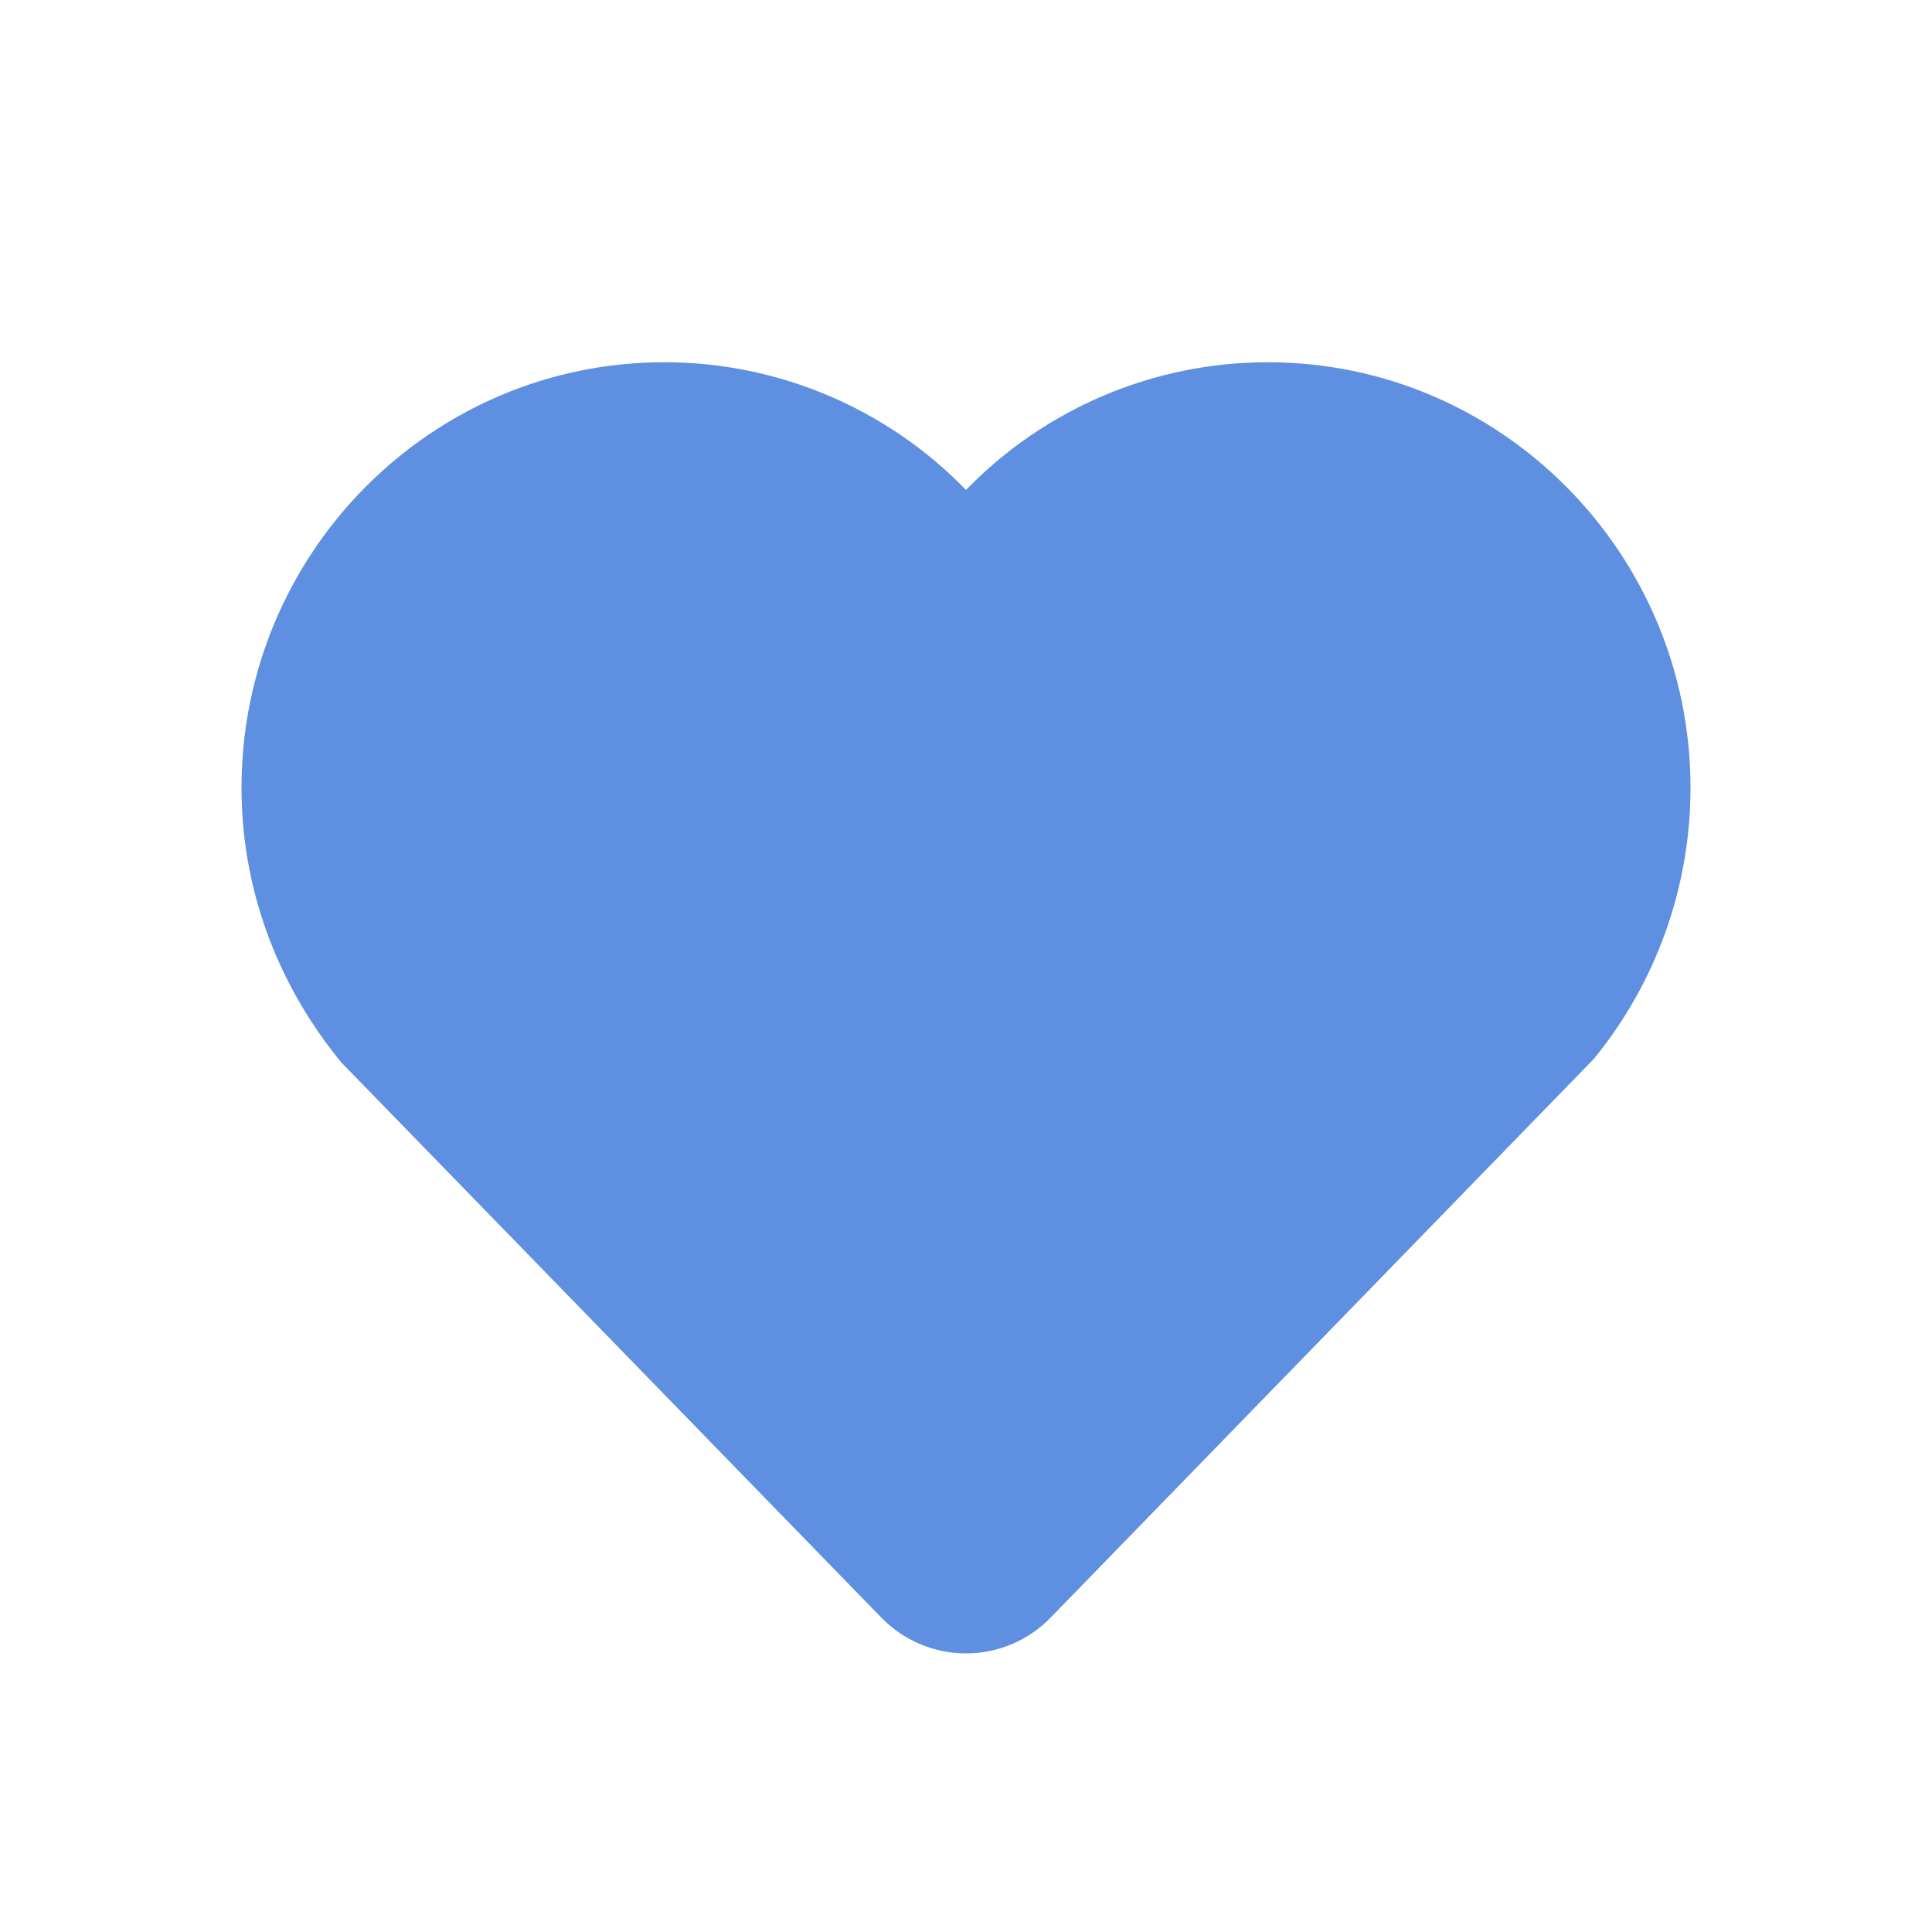
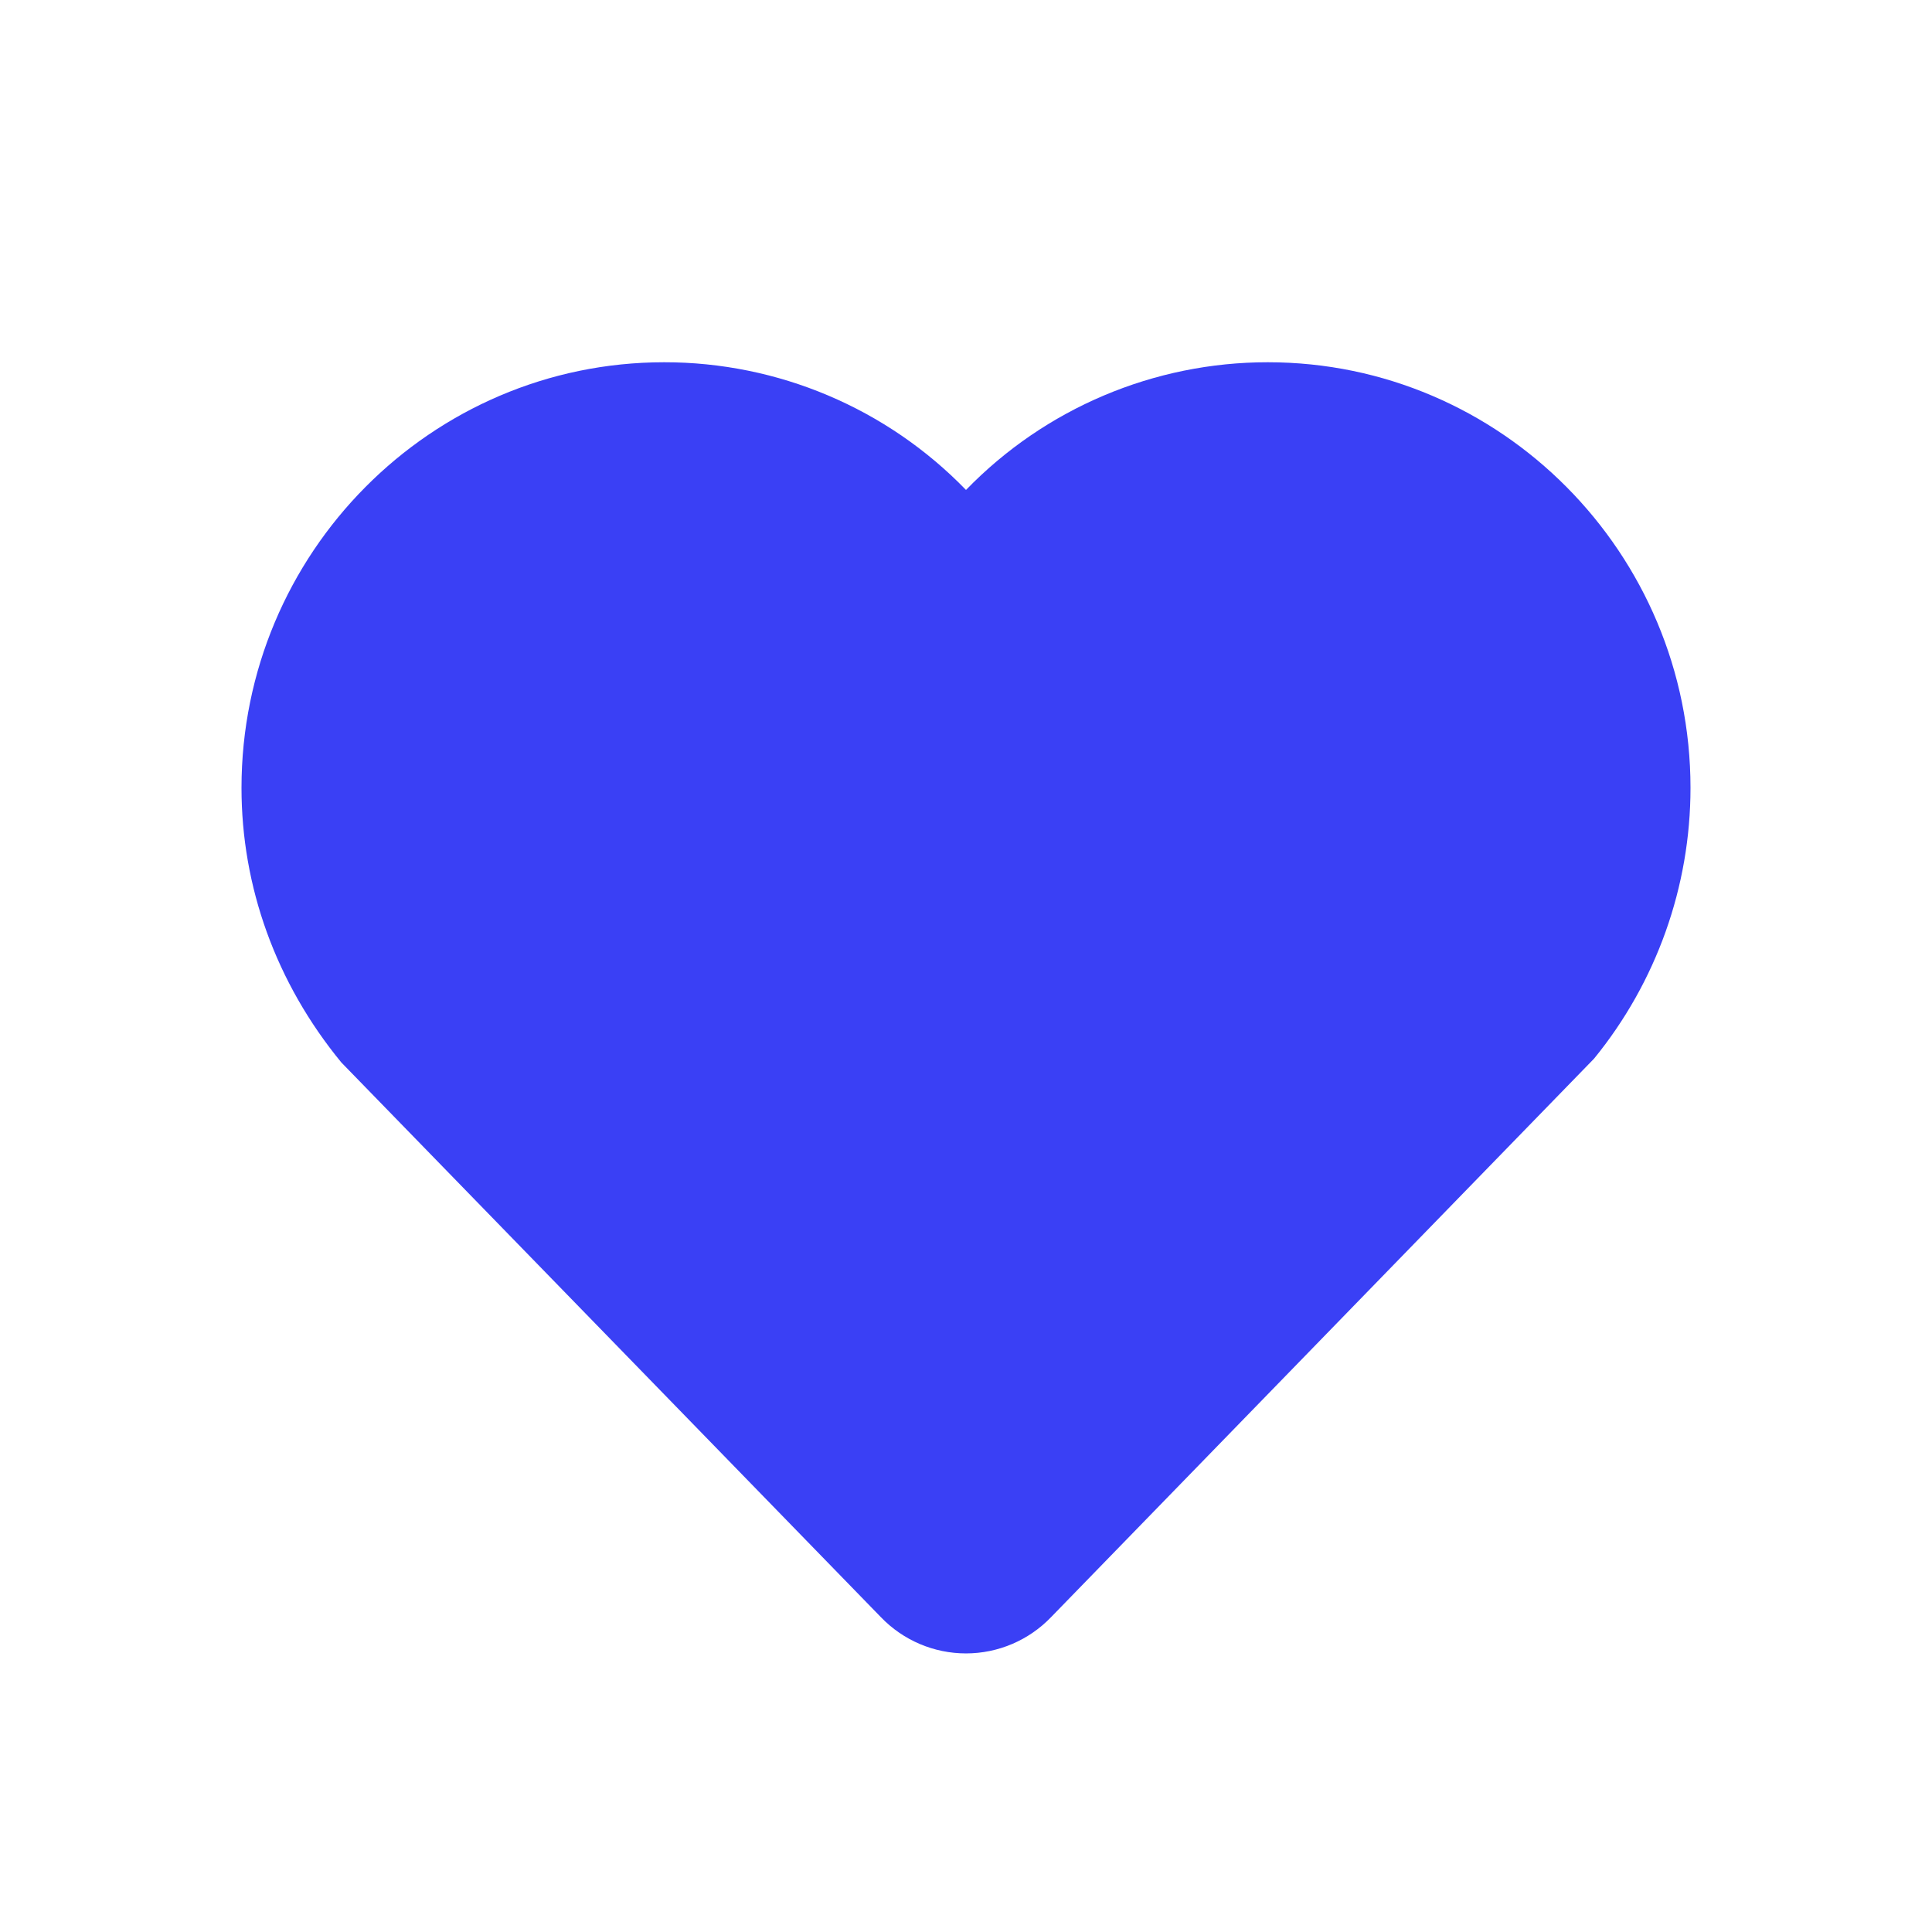
<svg xmlns="http://www.w3.org/2000/svg" t="1504231178452" class="icon" style="" viewBox="0 0 1024 1024" version="1.1" p-id="2258" width="48" height="48">
  <defs>
    <style type="text/css" />
  </defs>
-   <path d="M672 192a222.72 222.72 0 0 0-160 67.68A222.592 222.592 0 0 0 352 192c-123.52 0-224 101.184-224 225.6 0 52.256 18.144 103.2 52.928 145.536l285.952 293.984a62.528 62.528 0 0 0 90.208 0l287.808-296.032A227.136 227.136 0 0 0 896 417.6C896 293.184 795.52 192 672 192" p-id="2259" fill="#5f8fe1" />
+   <path d="M672 192a222.72 222.72 0 0 0-160 67.68A222.592 222.592 0 0 0 352 192c-123.52 0-224 101.184-224 225.6 0 52.256 18.144 103.2 52.928 145.536l285.952 293.984a62.528 62.528 0 0 0 90.208 0l287.808-296.032A227.136 227.136 0 0 0 896 417.6C896 293.184 795.52 192 672 192" p-id="2259" fill="#3a40f5" />
</svg>
